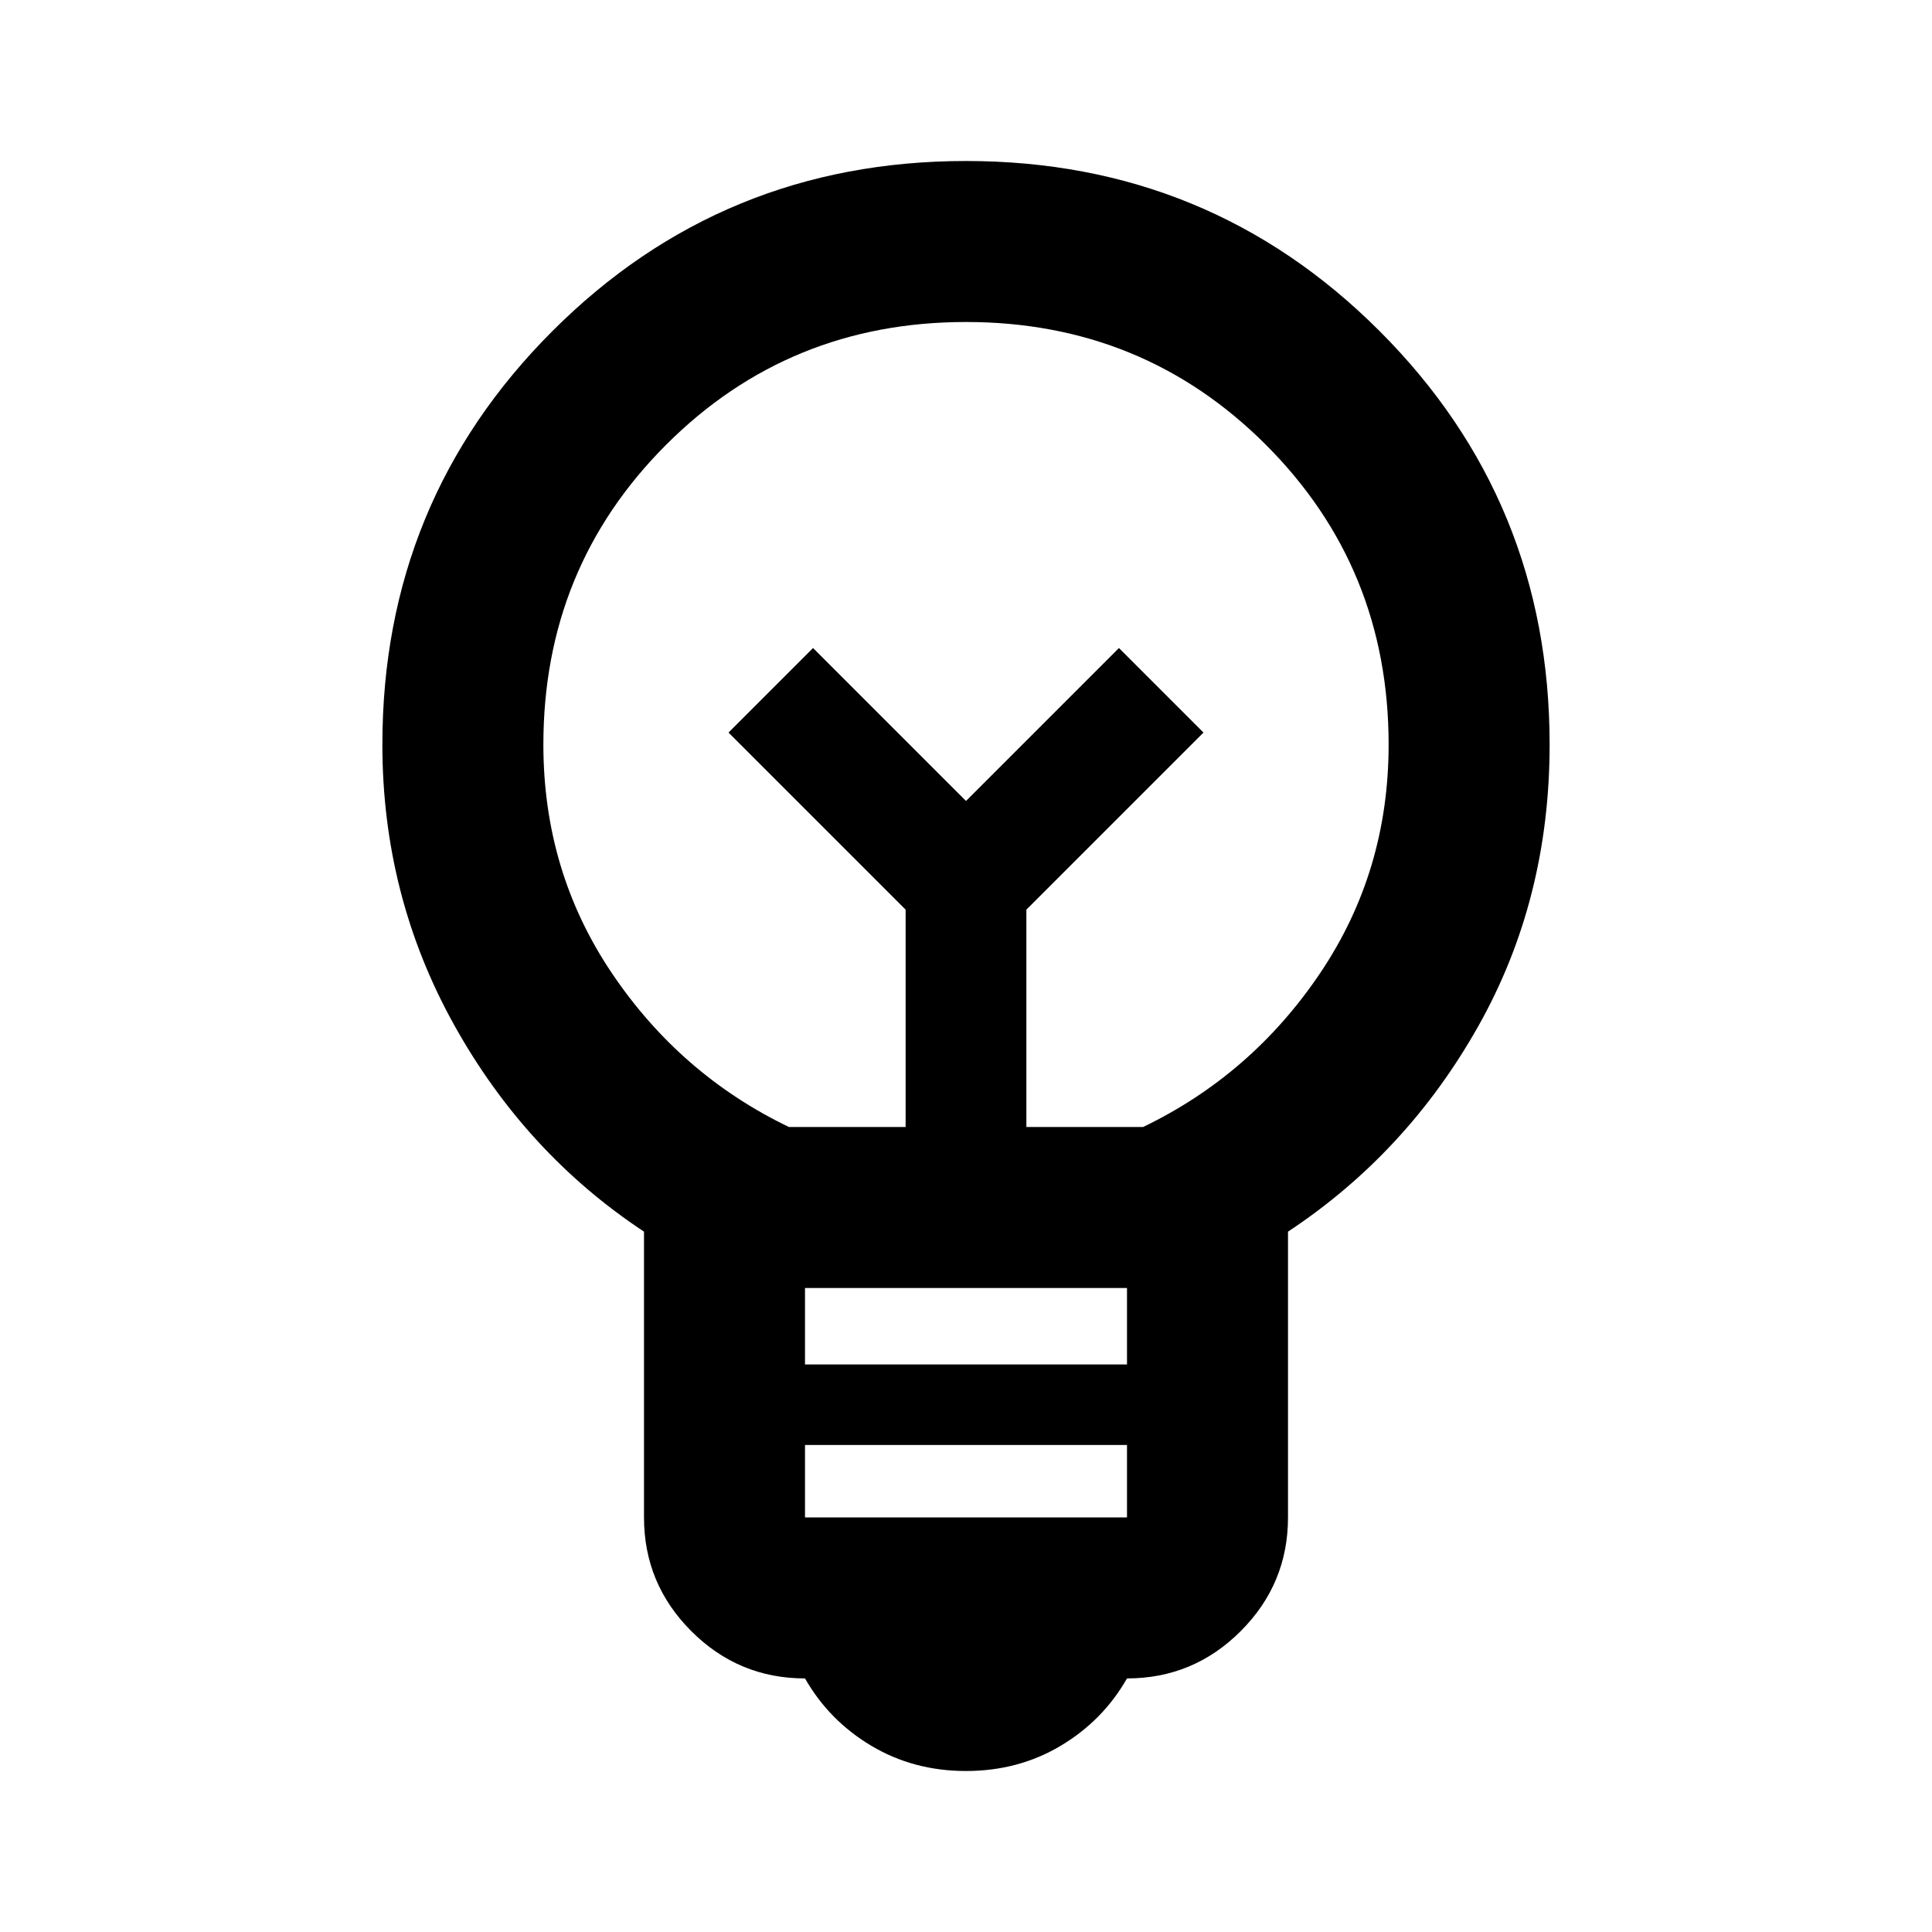
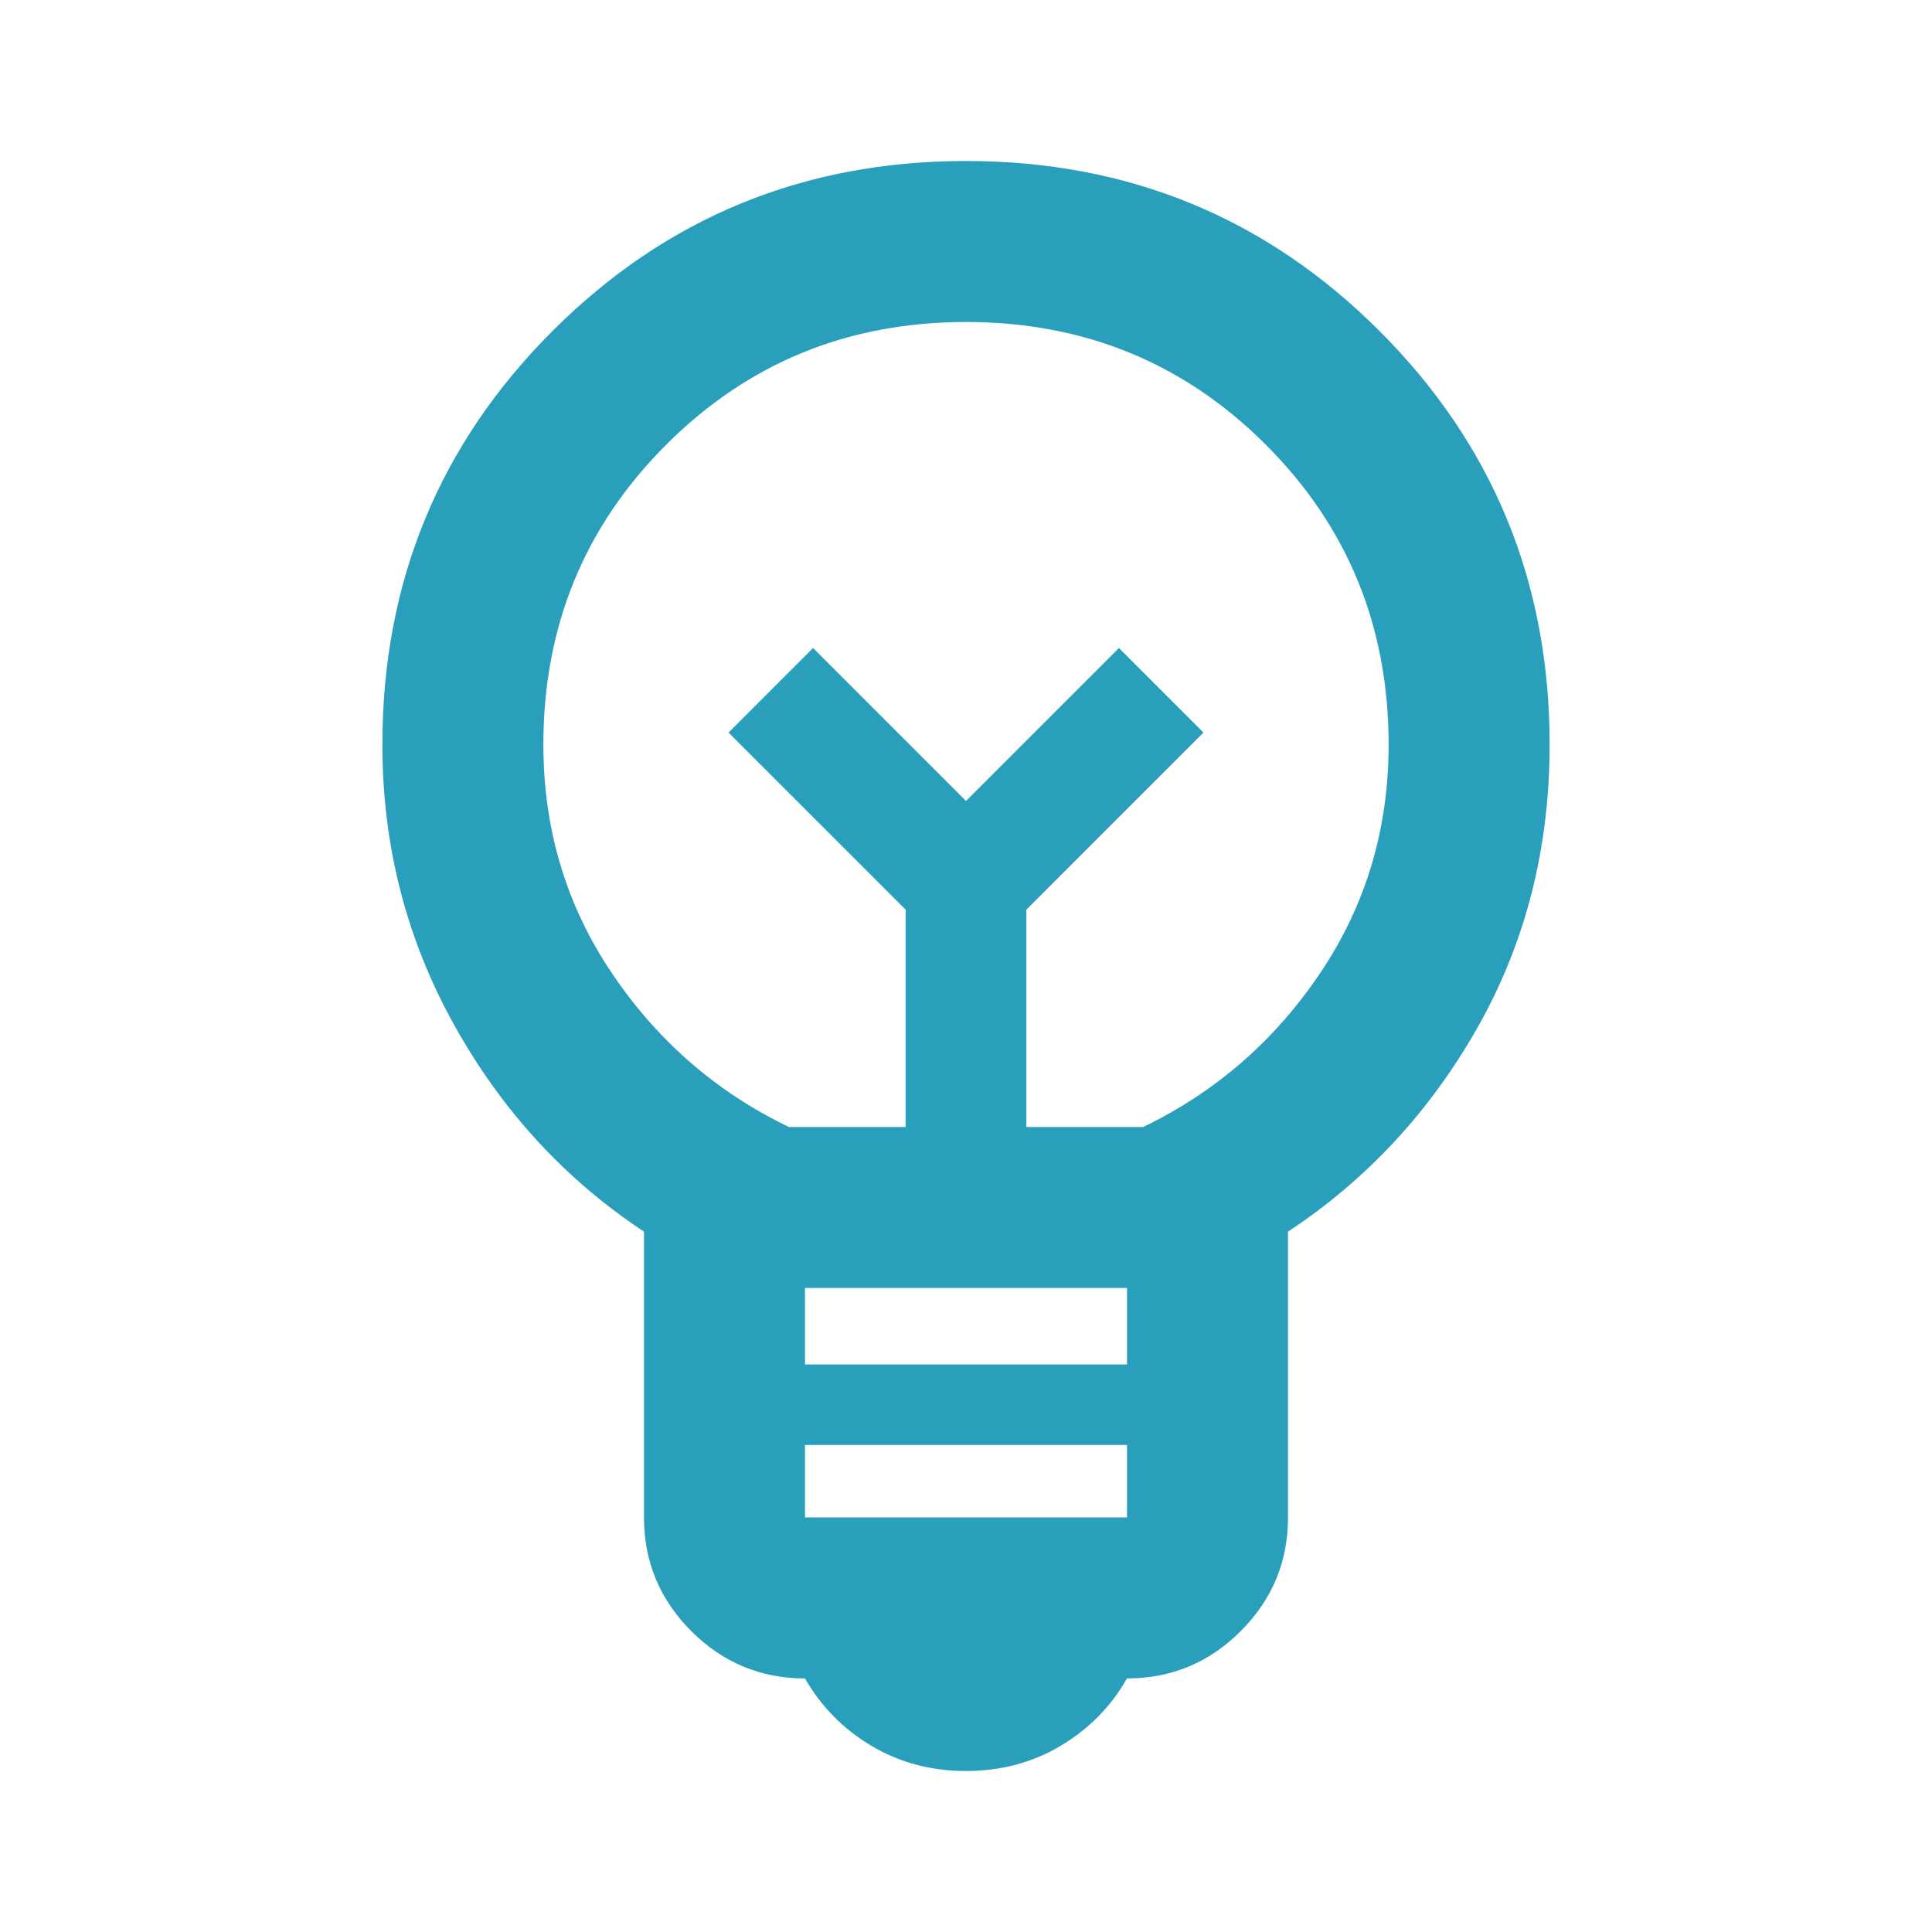
- <svg xmlns="http://www.w3.org/2000/svg" height="24px" viewBox="0 -960 960 960" width="24px" fill="#000000">
+ <svg xmlns="http://www.w3.org/2000/svg" height="24px" viewBox="0 -960 960 960" width="24px" style="fill:rgb(42, 159, 187)">
  <path d="M480-80q-26 0-47-12.5T400-126q-33 0-56.5-23.5T320-206v-142q-59-39-94.5-103T190-590q0-121 84.5-205.5T480-880q121 0 205.5 84.5T770-590q0 77-35.5 140T640-348v142q0 33-23.5 56.5T560-126q-12 21-33 33.5T480-80Zm-80-126h160v-36H400v36Zm0-76h160v-38H400v38Zm-8-118h58v-108l-88-88 42-42 76 76 76-76 42 42-88 88v108h58q54-26 88-76.5T690-590q0-88-61-149t-149-61q-88 0-149 61t-61 149q0 63 34 113.5t88 76.5Zm88-162Zm0-38Z" />
</svg>
